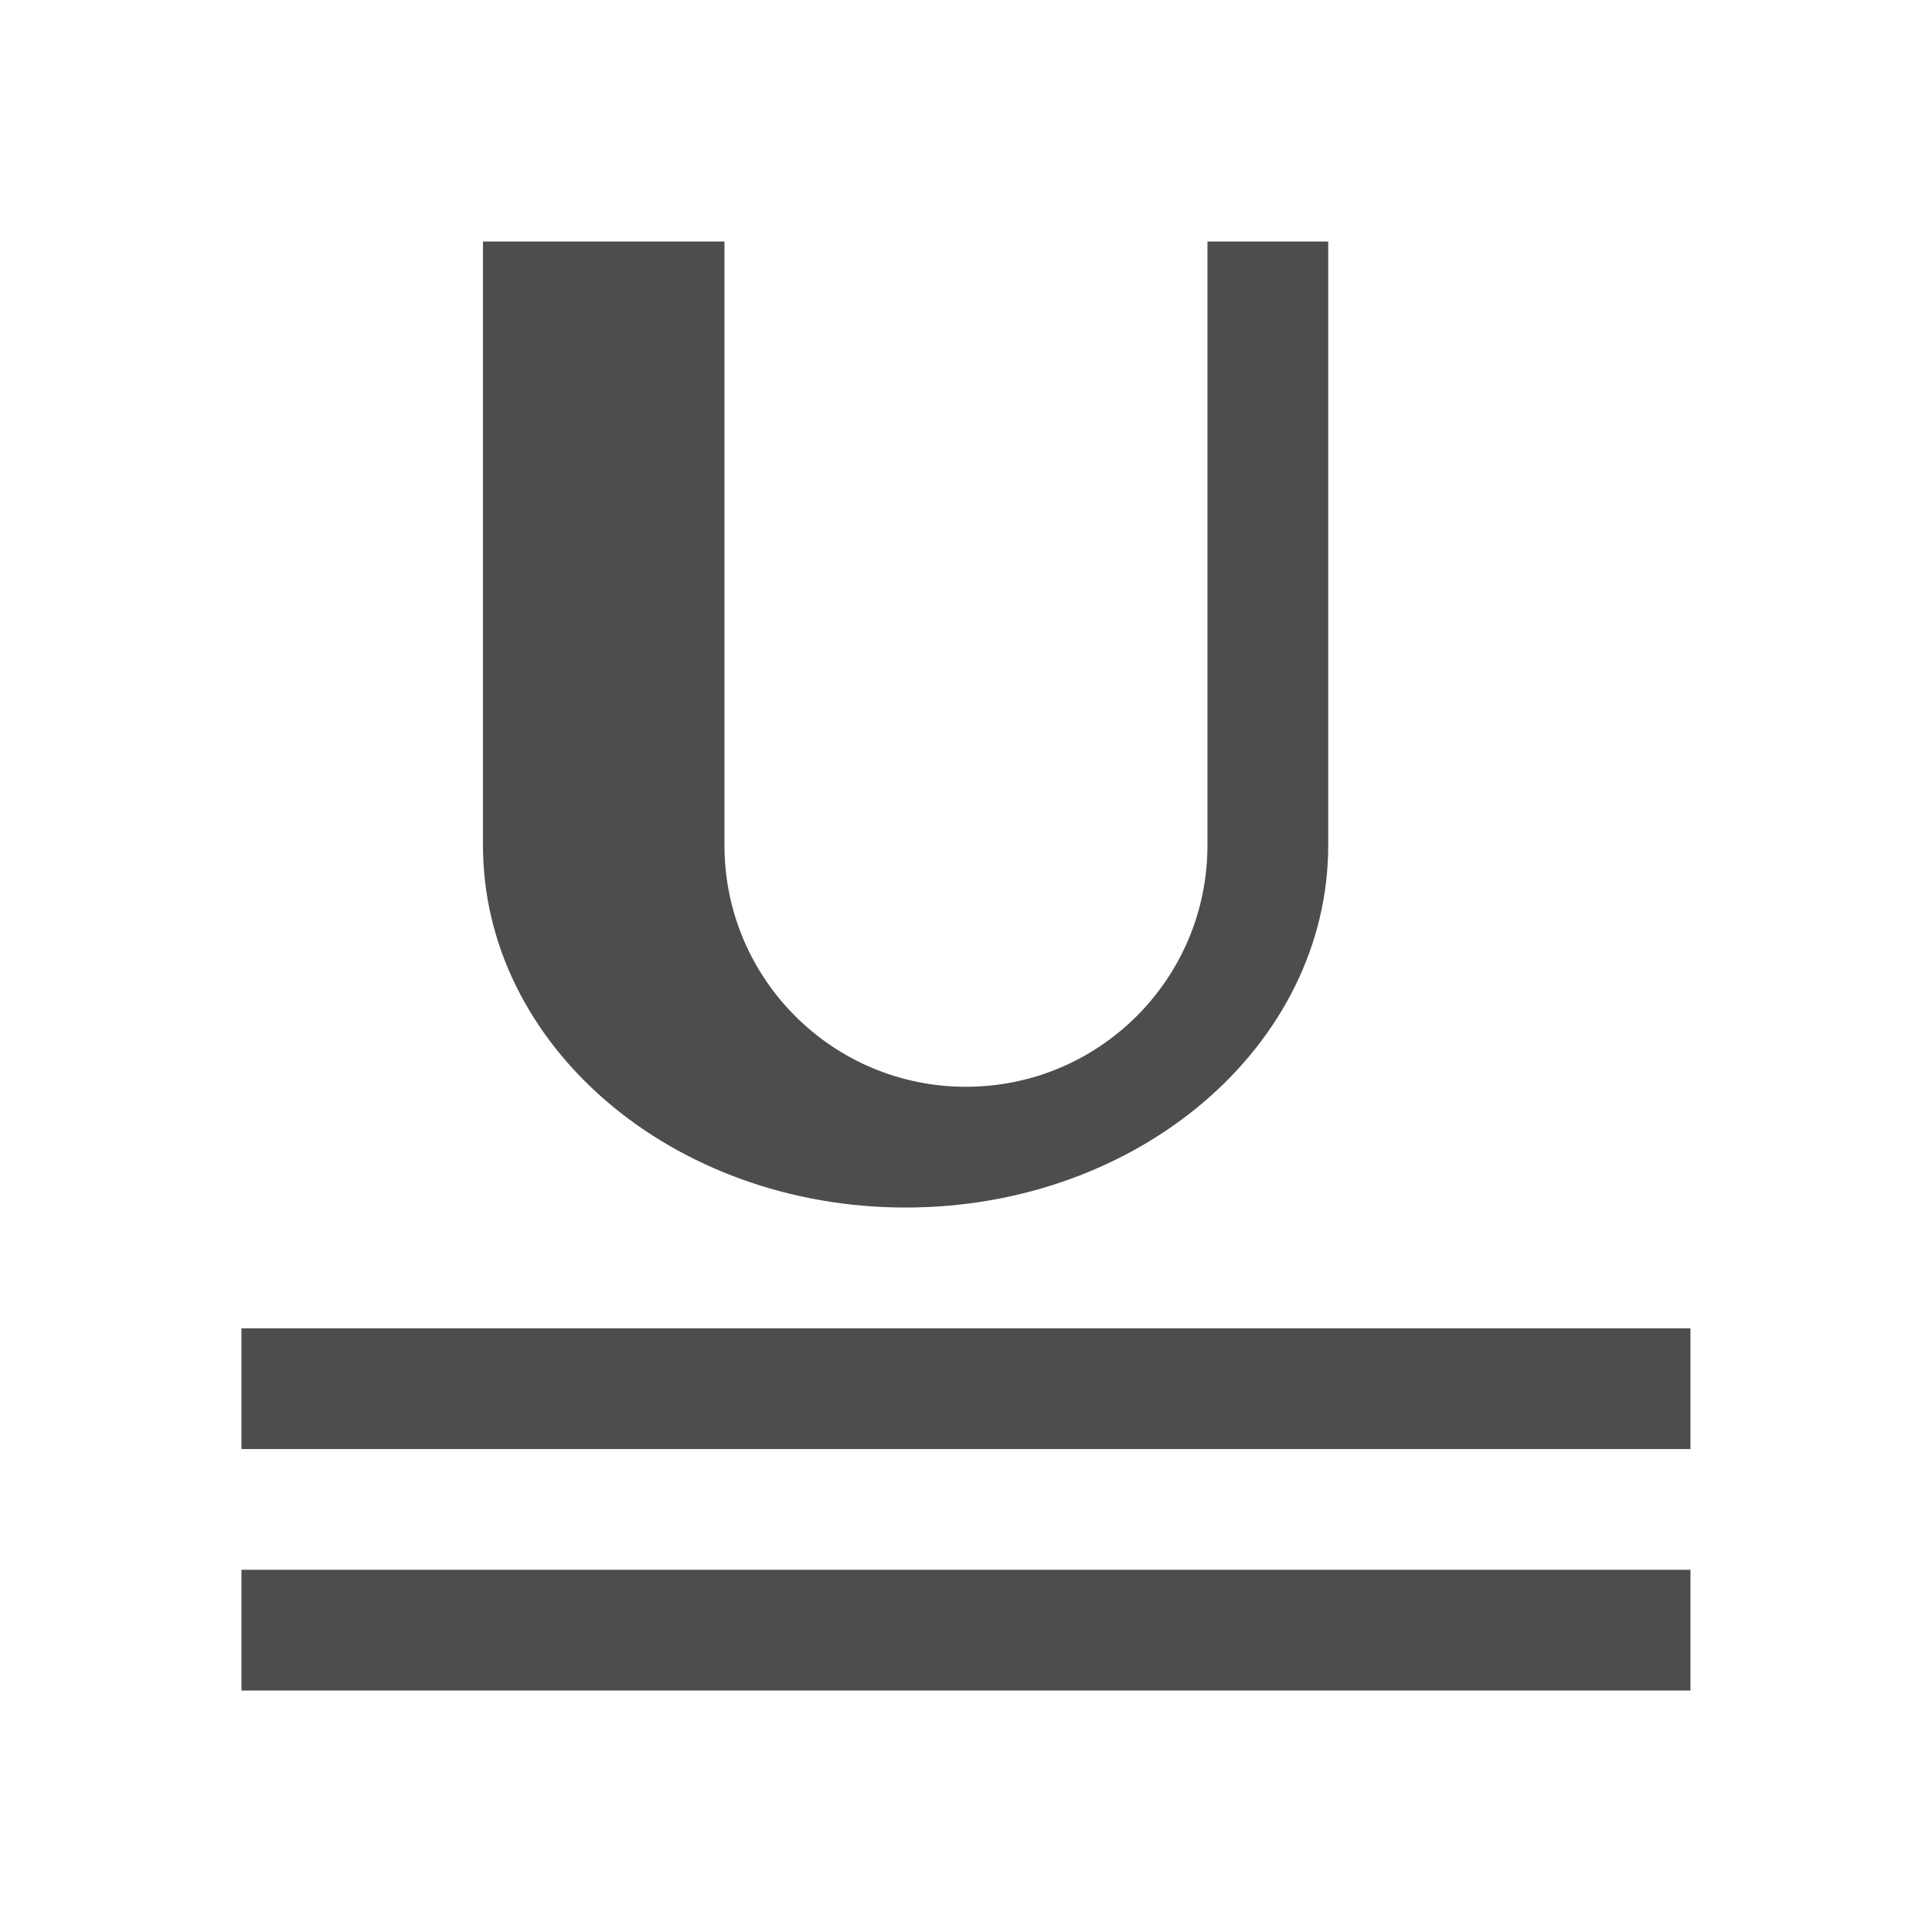
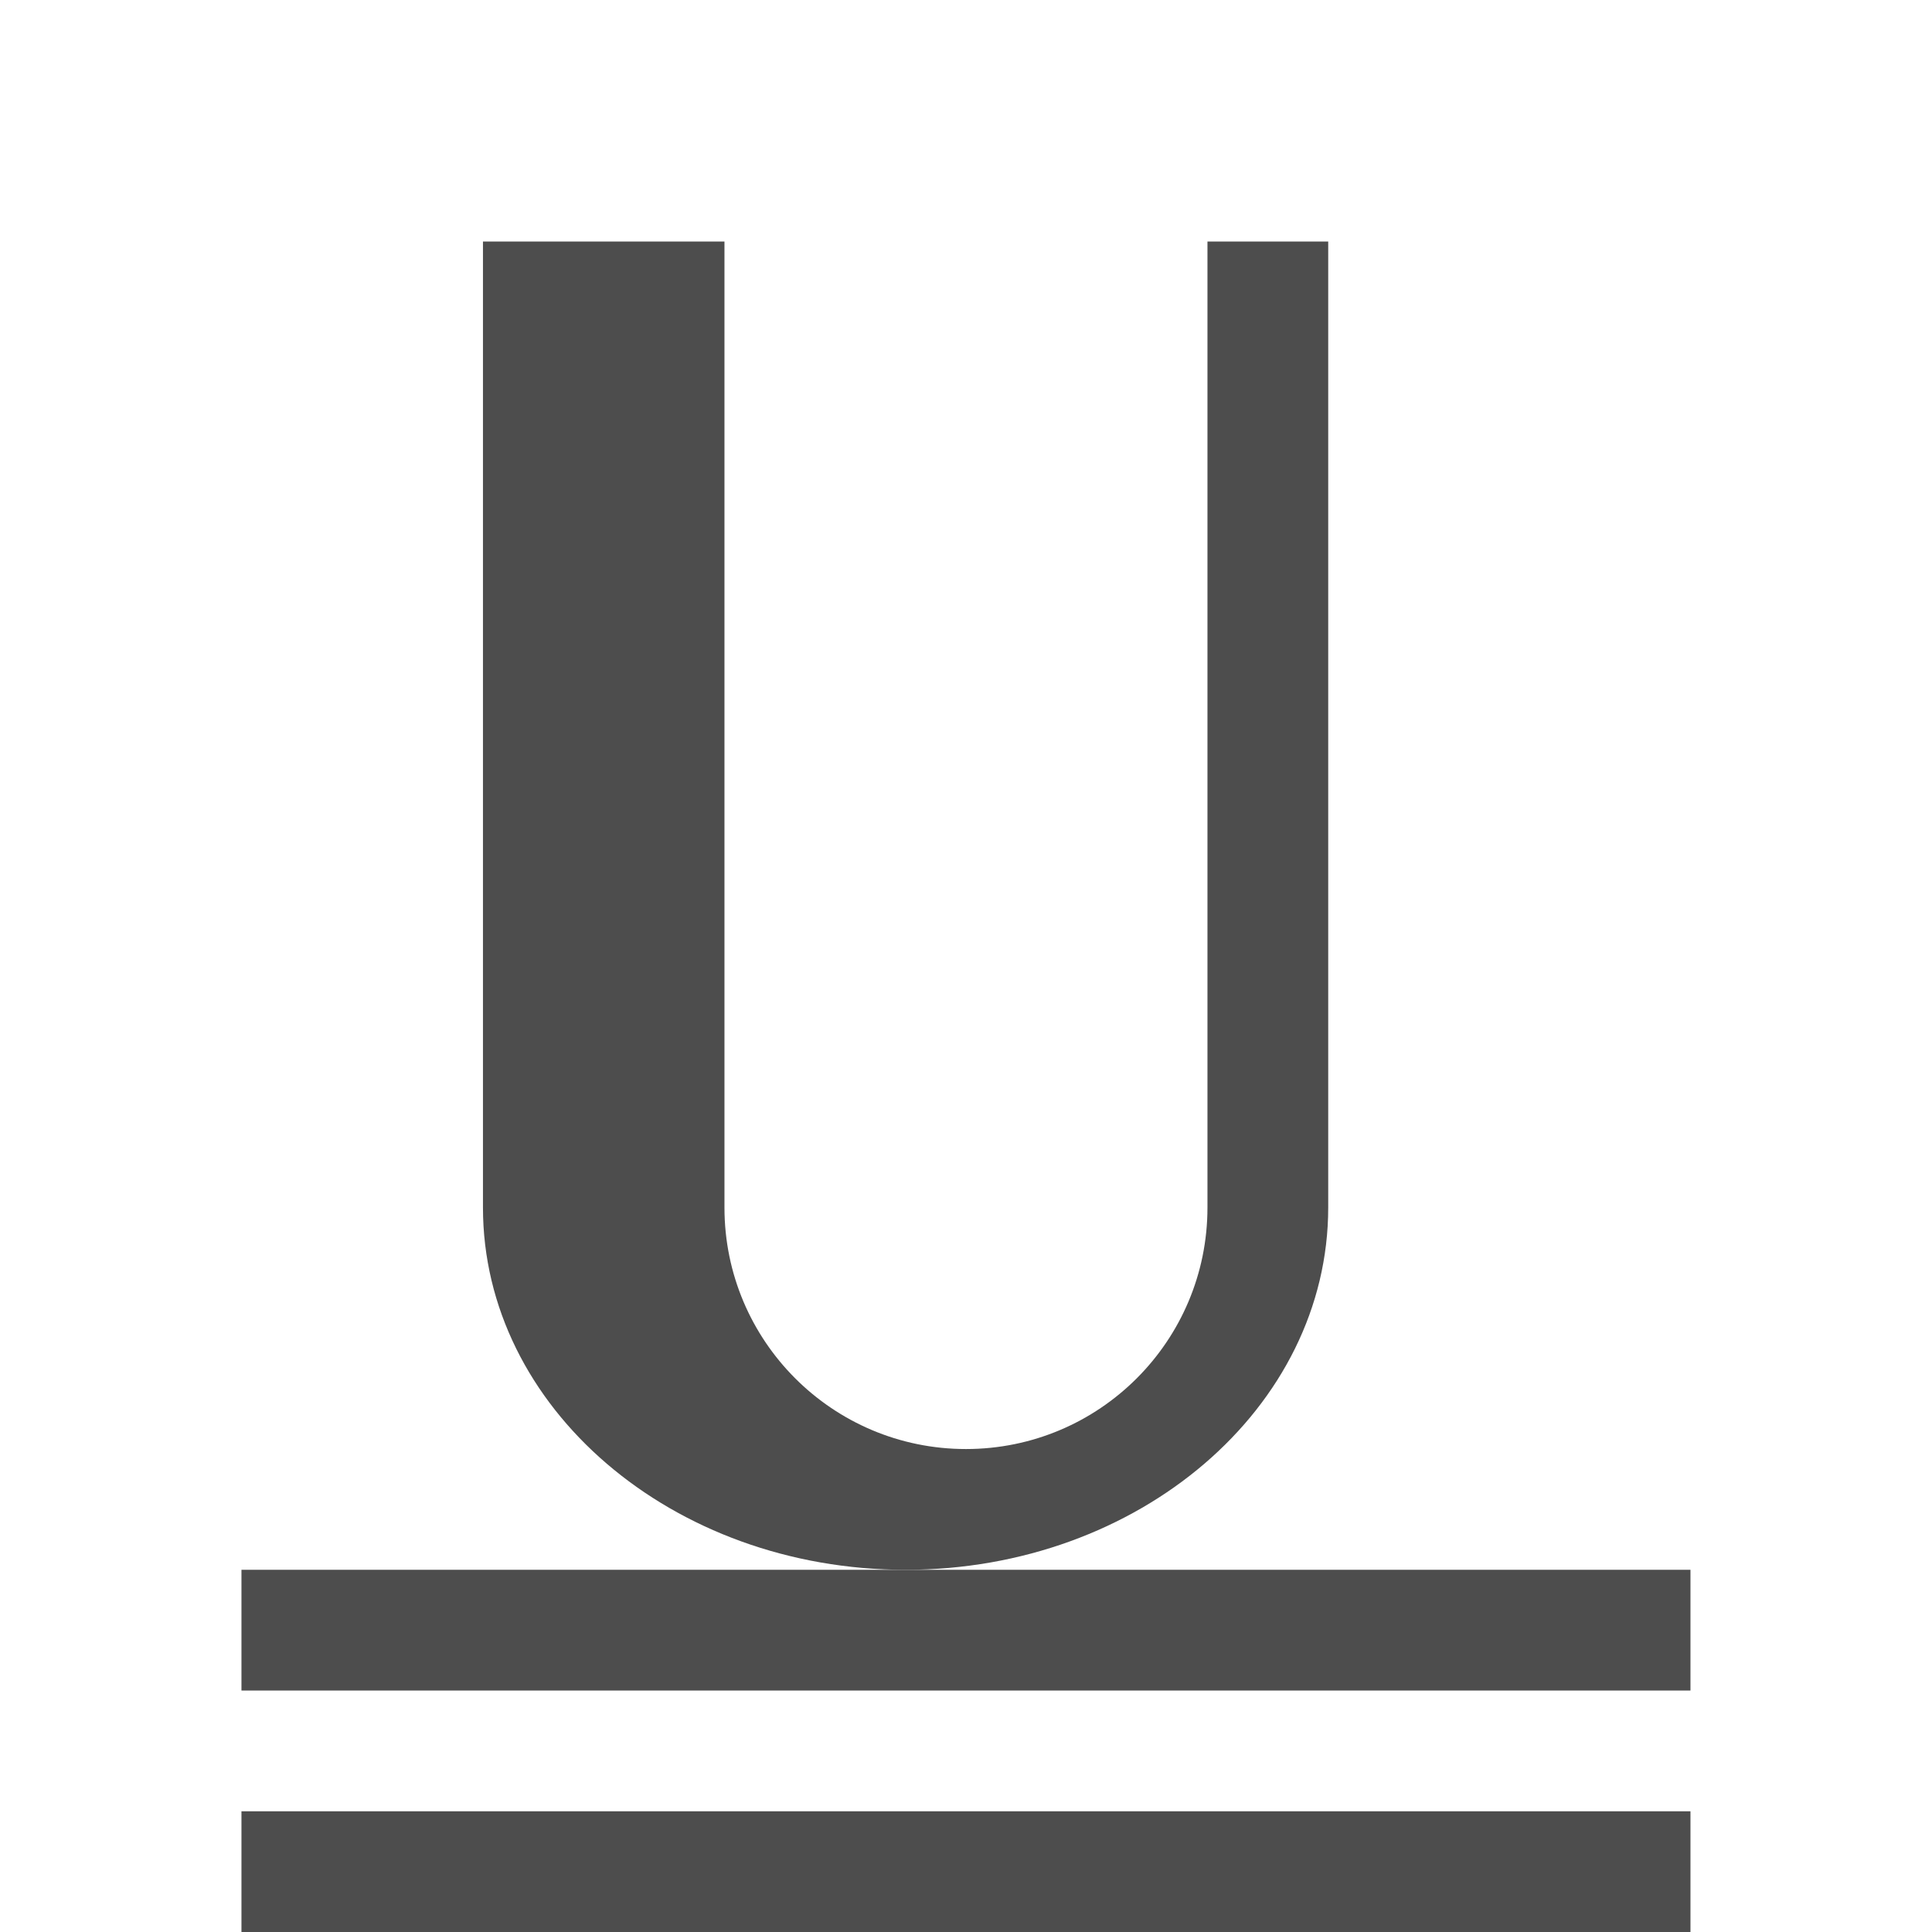
<svg xmlns="http://www.w3.org/2000/svg" width="16" height="16" id="svg3049" version="1.1">
  <defs id="defs3051" />
  <g id="layer1" transform="translate(-421.7143,-531.7907)">
-     <g transform="translate(418.7143,-499.5715)" id="layer1-1" />
-     <rect y="544.791" x="423.714" height="1" width="12" id="rect6219" style="color:#000000;fill:#4d4d4d;fill-opacity:1;fill-rule:nonzero;stroke:none;stroke-width:1;marker:none;visibility:visible;display:inline;overflow:visible;enable-background:accumulate" />
-     <rect y="542.791" x="423.714" height="1" width="12" id="rect6221" style="color:#000000;fill:#4d4d4d;fill-opacity:1;fill-rule:nonzero;stroke:none;stroke-width:1;marker:none;visibility:visible;display:inline;overflow:visible;enable-background:accumulate" />
-     <path id="rect6223" d="m 425.714,533.791 0,5 c 0,1.657 1.567,3 3.5,3 1.933,0 3.5,-1.343 3.5,-3 l 0,-5 -1,0 0,2.906 0,2.094 c 0,1.105 -0.895,2 -2,2 -1.105,0 -2,-0.895 -2,-2 l 0,-2.688 0,-2.312 -2,0 z" style="color:#000000;fill:#4d4d4d;fill-opacity:1;fill-rule:nonzero;stroke:none;stroke-width:1;marker:none;visibility:visible;display:inline;overflow:visible;enable-background:accumulate" />
+     <rect y="546.791" x="423.714" height="1" width="12" id="rect6219-2" style="color:#000000;display:inline;overflow:visible;visibility:visible;fill:#4d4d4d;fill-opacity:1;fill-rule:nonzero;stroke:none;stroke-width:1;marker:none;enable-background:accumulate" />
+     <rect y="544.791" x="423.714" height="1" width="12" id="rect6221" style="color:#000000;display:inline;overflow:visible;visibility:visible;fill:#4d4d4d;fill-opacity:1;fill-rule:nonzero;stroke:none;stroke-width:1;marker:none;enable-background:accumulate" />
+     <path style="color:#000000;display:inline;overflow:visible;visibility:visible;fill:#4d4d4d;fill-opacity:1;fill-rule:nonzero;stroke:none;stroke-width:1;marker:none;enable-background:accumulate" d="m 425.714,533.791 0,3 0,1 0,4 c 0,1.657 1.567,3 3.5,3 1.933,0 3.5,-1.343 3.5,-3 l 0,-5 0,-3 -1,0 0,3 0,2.906 0,2.094 c 0,1.105 -0.895,2 -2,2 -1.105,0 -2,-0.895 -2,-2 l 0,-2.688 0,-1.312 0,-1 0,-3 -2,0 z" id="rect6223-4" />
  </g>
</svg>
